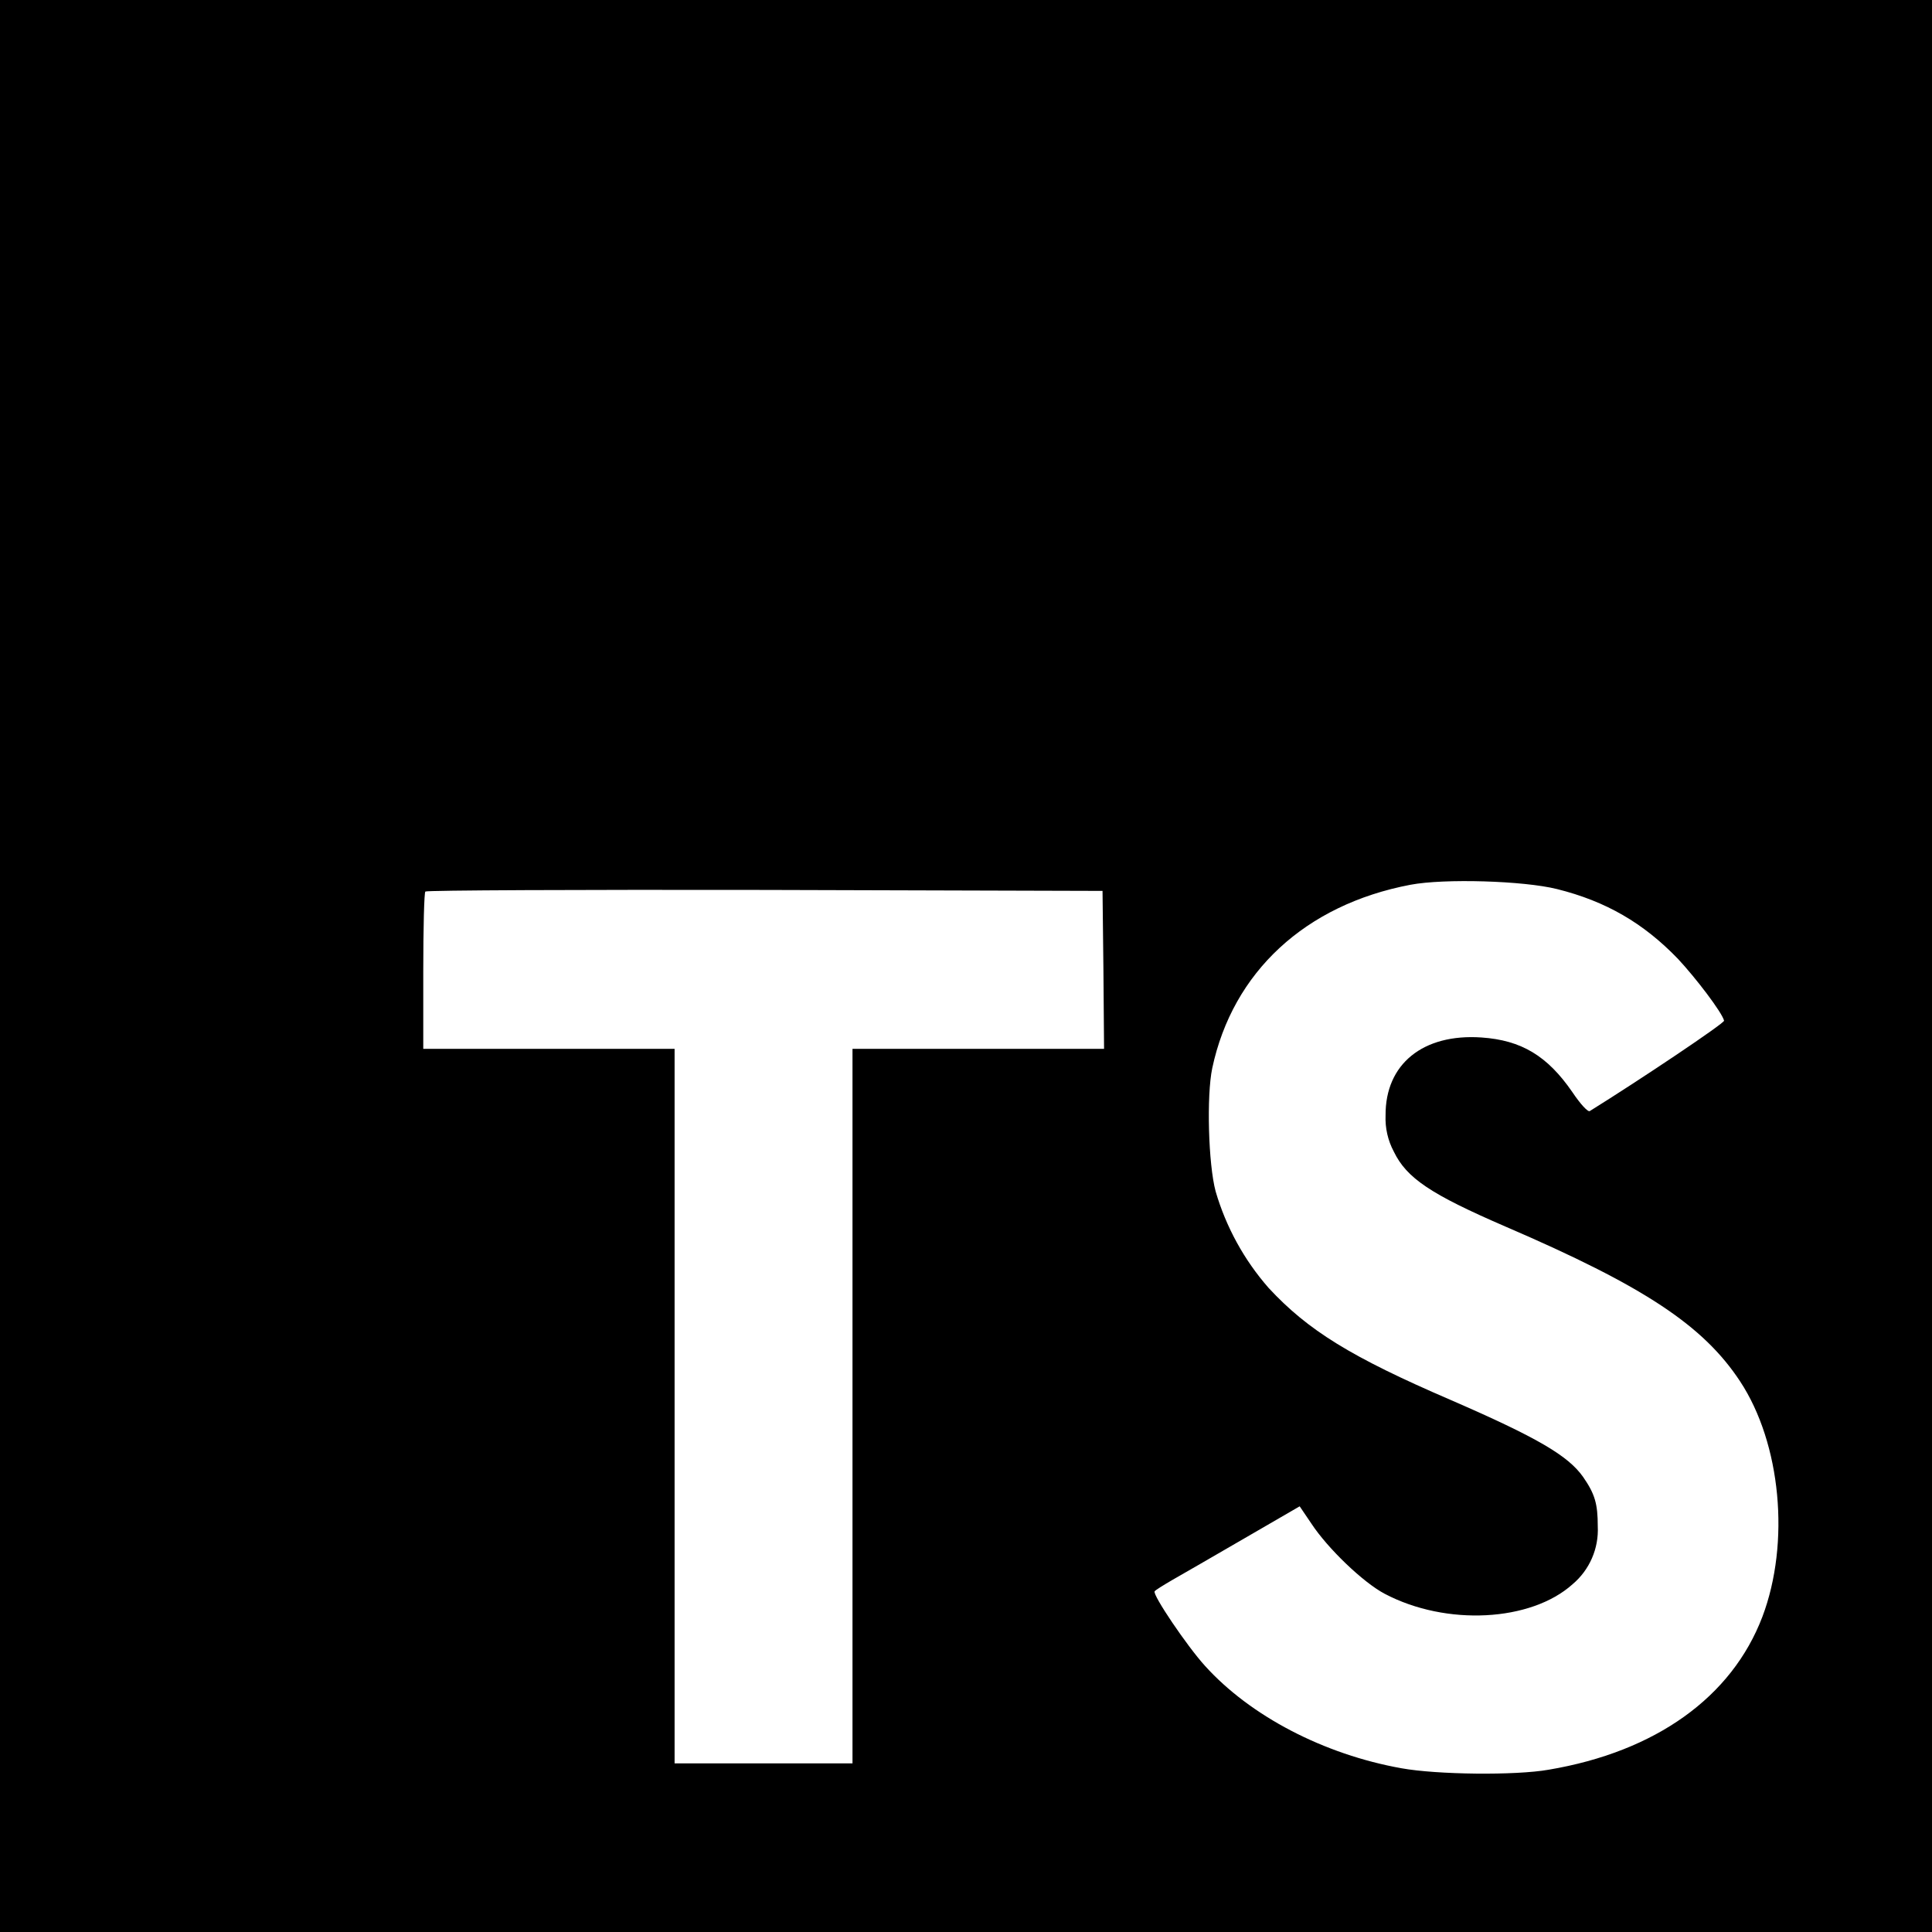
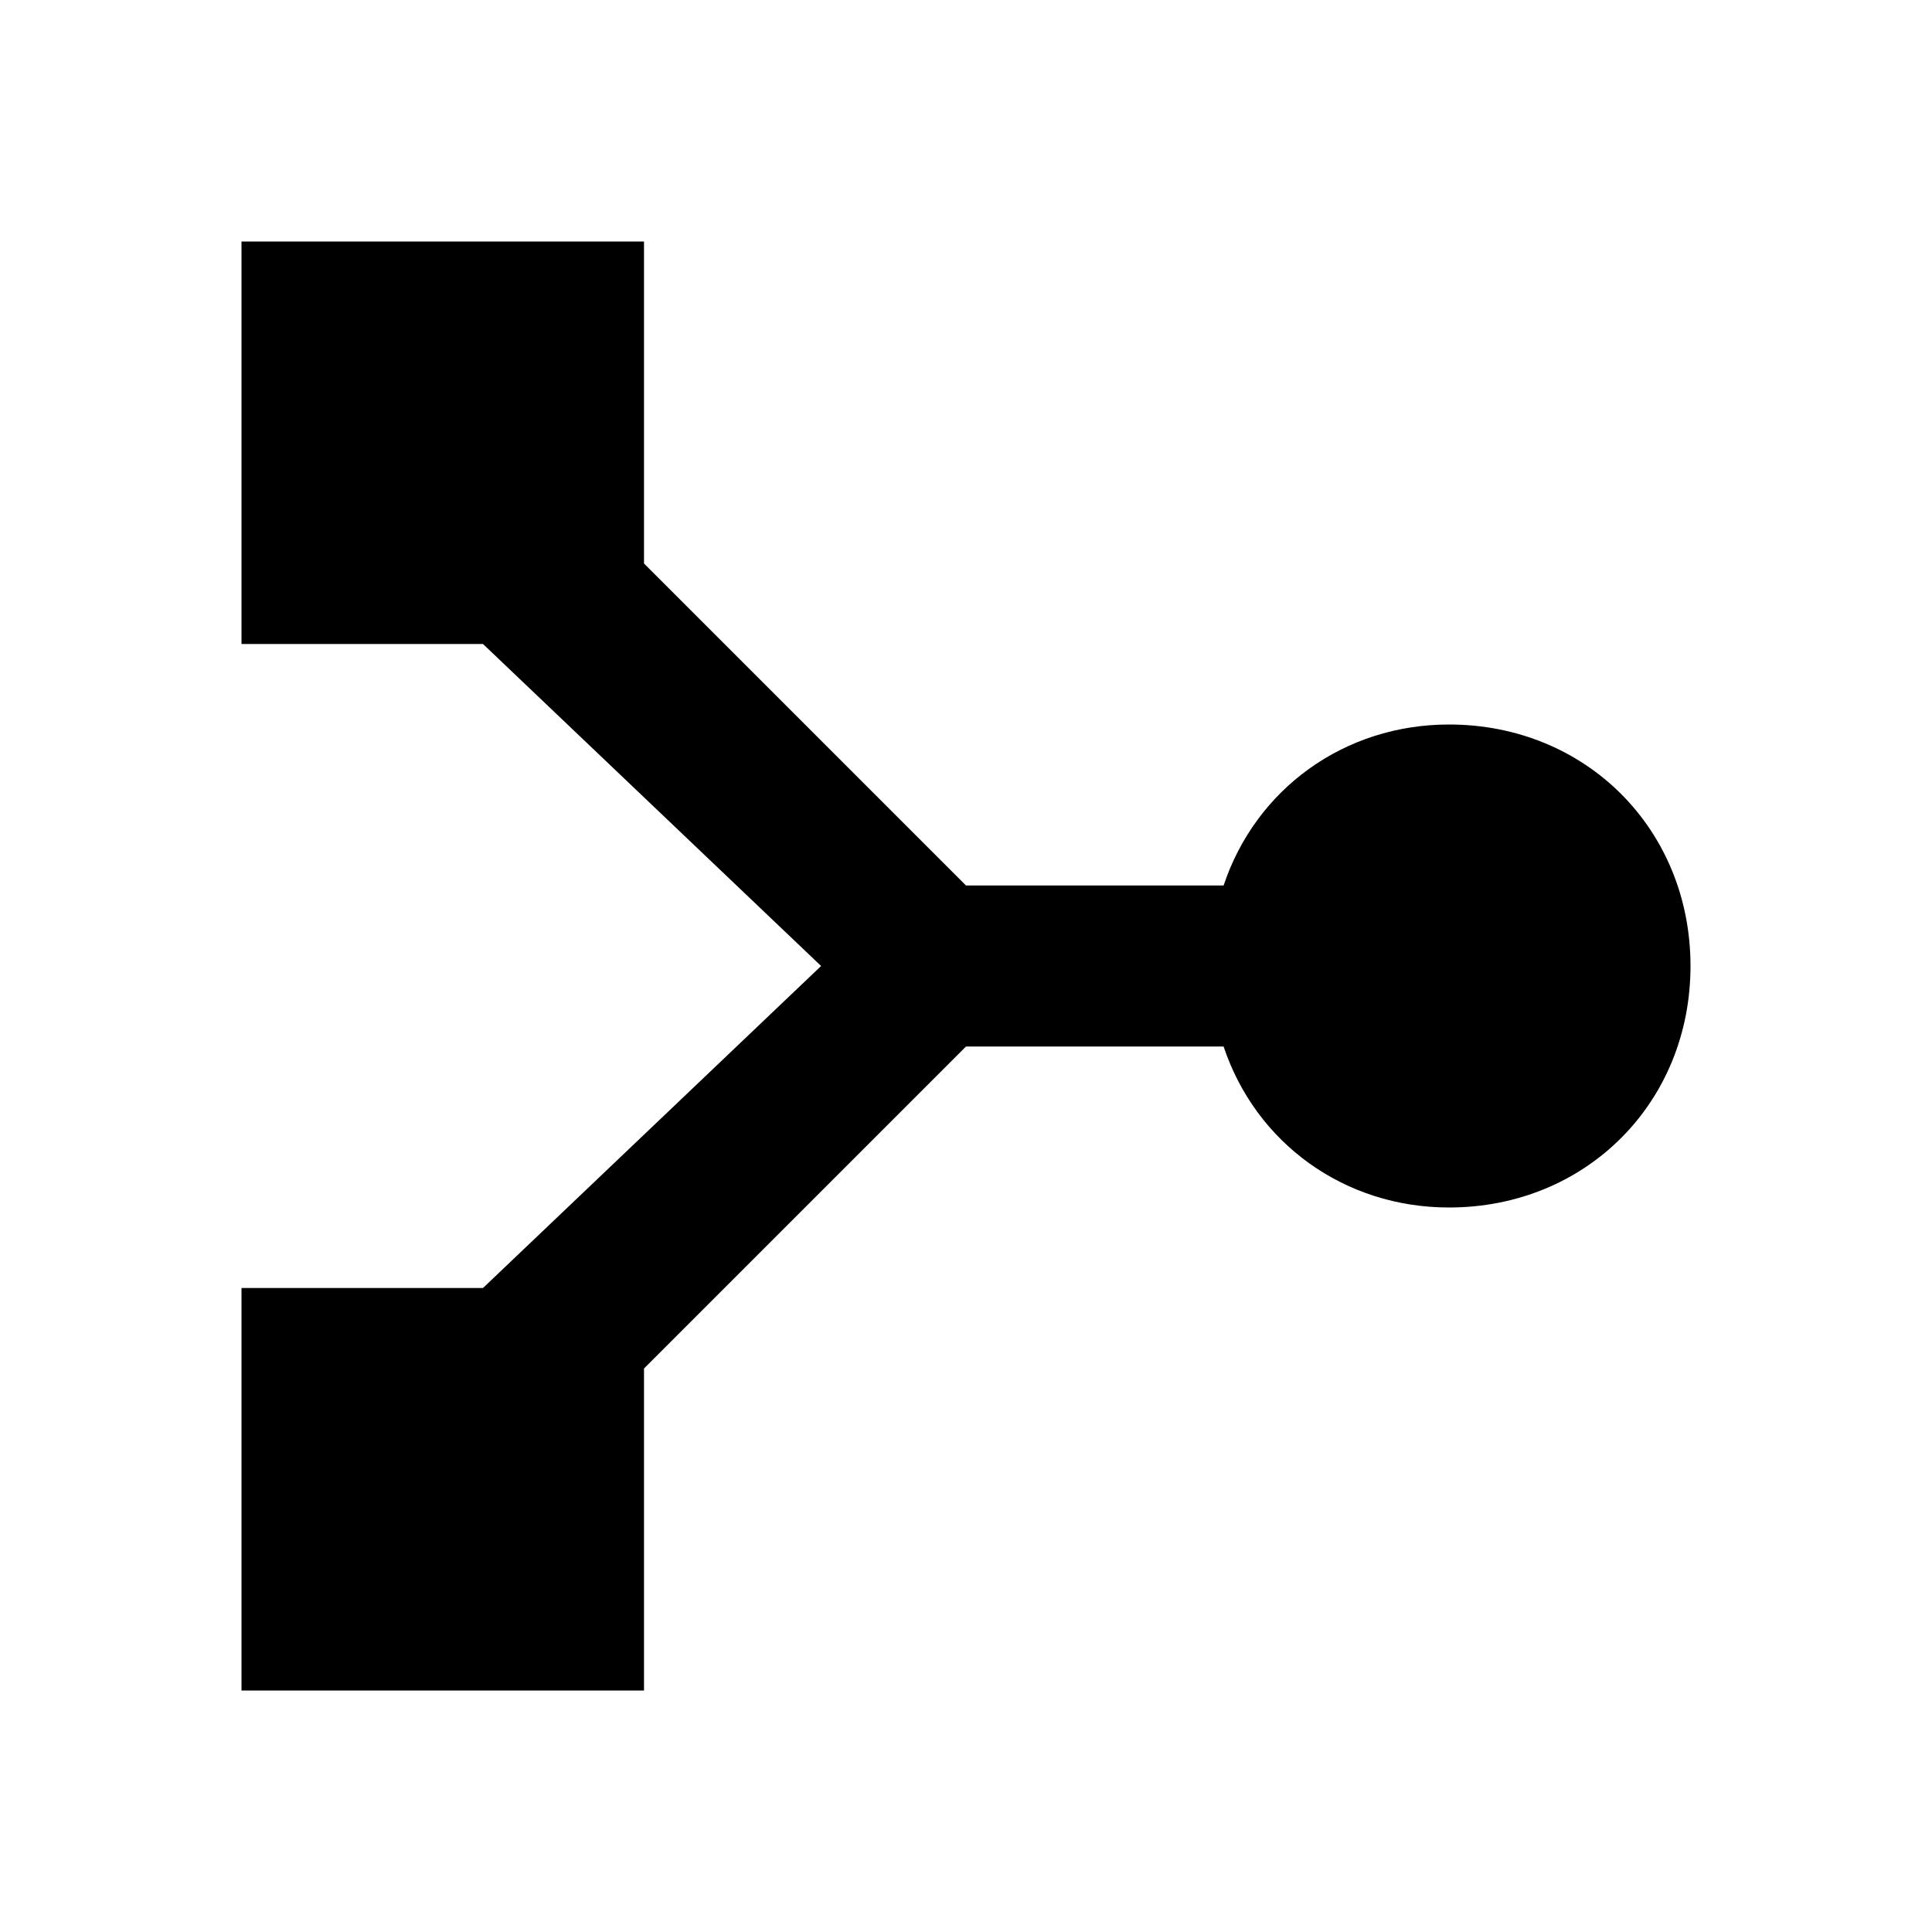
- <svg viewBox="0 0 172 172">
-   <g fill="none" fill-rule="nonzero" stroke="none">
-     <path d="M0,172v-172h172v172z" fill="none" />
-     <g fill="currentColor">
-       <path d=" M 0 86 L 0 172 L 172 172 L 172 0 L 0 0 L 0 86 Z  M 138.611 79.149 C 142.982 80.238 146.308 82.18 149.368 85.348 C 150.952 87.039 153.302 90.121 153.489 90.866 C 153.546 91.081 146.064 96.098 141.535 98.914 C 141.37 99.022 140.71 98.312 139.979 97.223 C 137.758 93.998 135.443 92.608 131.895 92.364 C 126.678 92.006 123.324 94.736 123.353 99.294 C 123.305 100.415 123.557 101.528 124.084 102.519 C 125.23 104.891 127.366 106.317 134.045 109.206 C 146.365 114.509 151.632 117.999 154.908 122.966 C 158.563 128.505 159.387 137.356 156.9 143.935 C 154.177 151.088 147.404 155.947 137.872 157.552 C 134.927 158.075 127.939 157.996 124.772 157.423 C 117.863 156.19 111.313 152.779 107.271 148.3 C 105.687 146.558 102.598 141.993 102.792 141.671 C 102.87 141.556 103.58 141.119 104.368 140.66 C 105.142 140.223 108.03 138.553 110.761 136.969 L 115.706 134.103 L 116.745 135.636 C 118.193 137.844 121.353 140.875 123.267 141.886 C 128.756 144.781 136.289 144.372 140.001 141.04 C 141.514 139.765 142.344 137.856 142.244 135.88 C 142.244 133.888 141.993 133.013 140.954 131.508 C 139.621 129.602 136.891 127.997 129.136 124.628 C 120.264 120.808 116.444 118.436 112.947 114.667 C 110.764 112.179 109.152 109.244 108.224 106.067 C 107.572 103.637 107.407 97.545 107.923 95.094 C 109.75 86.516 116.222 80.546 125.56 78.769 C 128.592 78.195 135.636 78.41 138.611 79.149 Z  M 98.234 86.33 L 98.291 93.375 L 75.895 93.375 L 75.895 156.986 L 60.057 156.986 L 60.057 93.375 L 37.682 93.375 L 37.682 86.466 C 37.682 82.639 37.761 79.443 37.869 79.371 C 37.955 79.256 51.579 79.199 68.091 79.228 L 98.155 79.314 L 98.234 86.33 Z " />
-     </g>
-   </g>
+ <svg xmlns="http://www.w3.org/2000/svg" version="1.1" width="24" height="24" viewBox="0 0 24 24">
+   <path fill="currentColor" d="M8 17L12 13H15.2C15.6 14.2 16.7 15 18 15C19.7 15 21 13.7 21 12S19.7 9 18 9C16.7 9 15.6 9.8 15.2 11H12L8 7V3H3V8H6L10.2 12L6 16H3V21H8V17Z" />
</svg>
